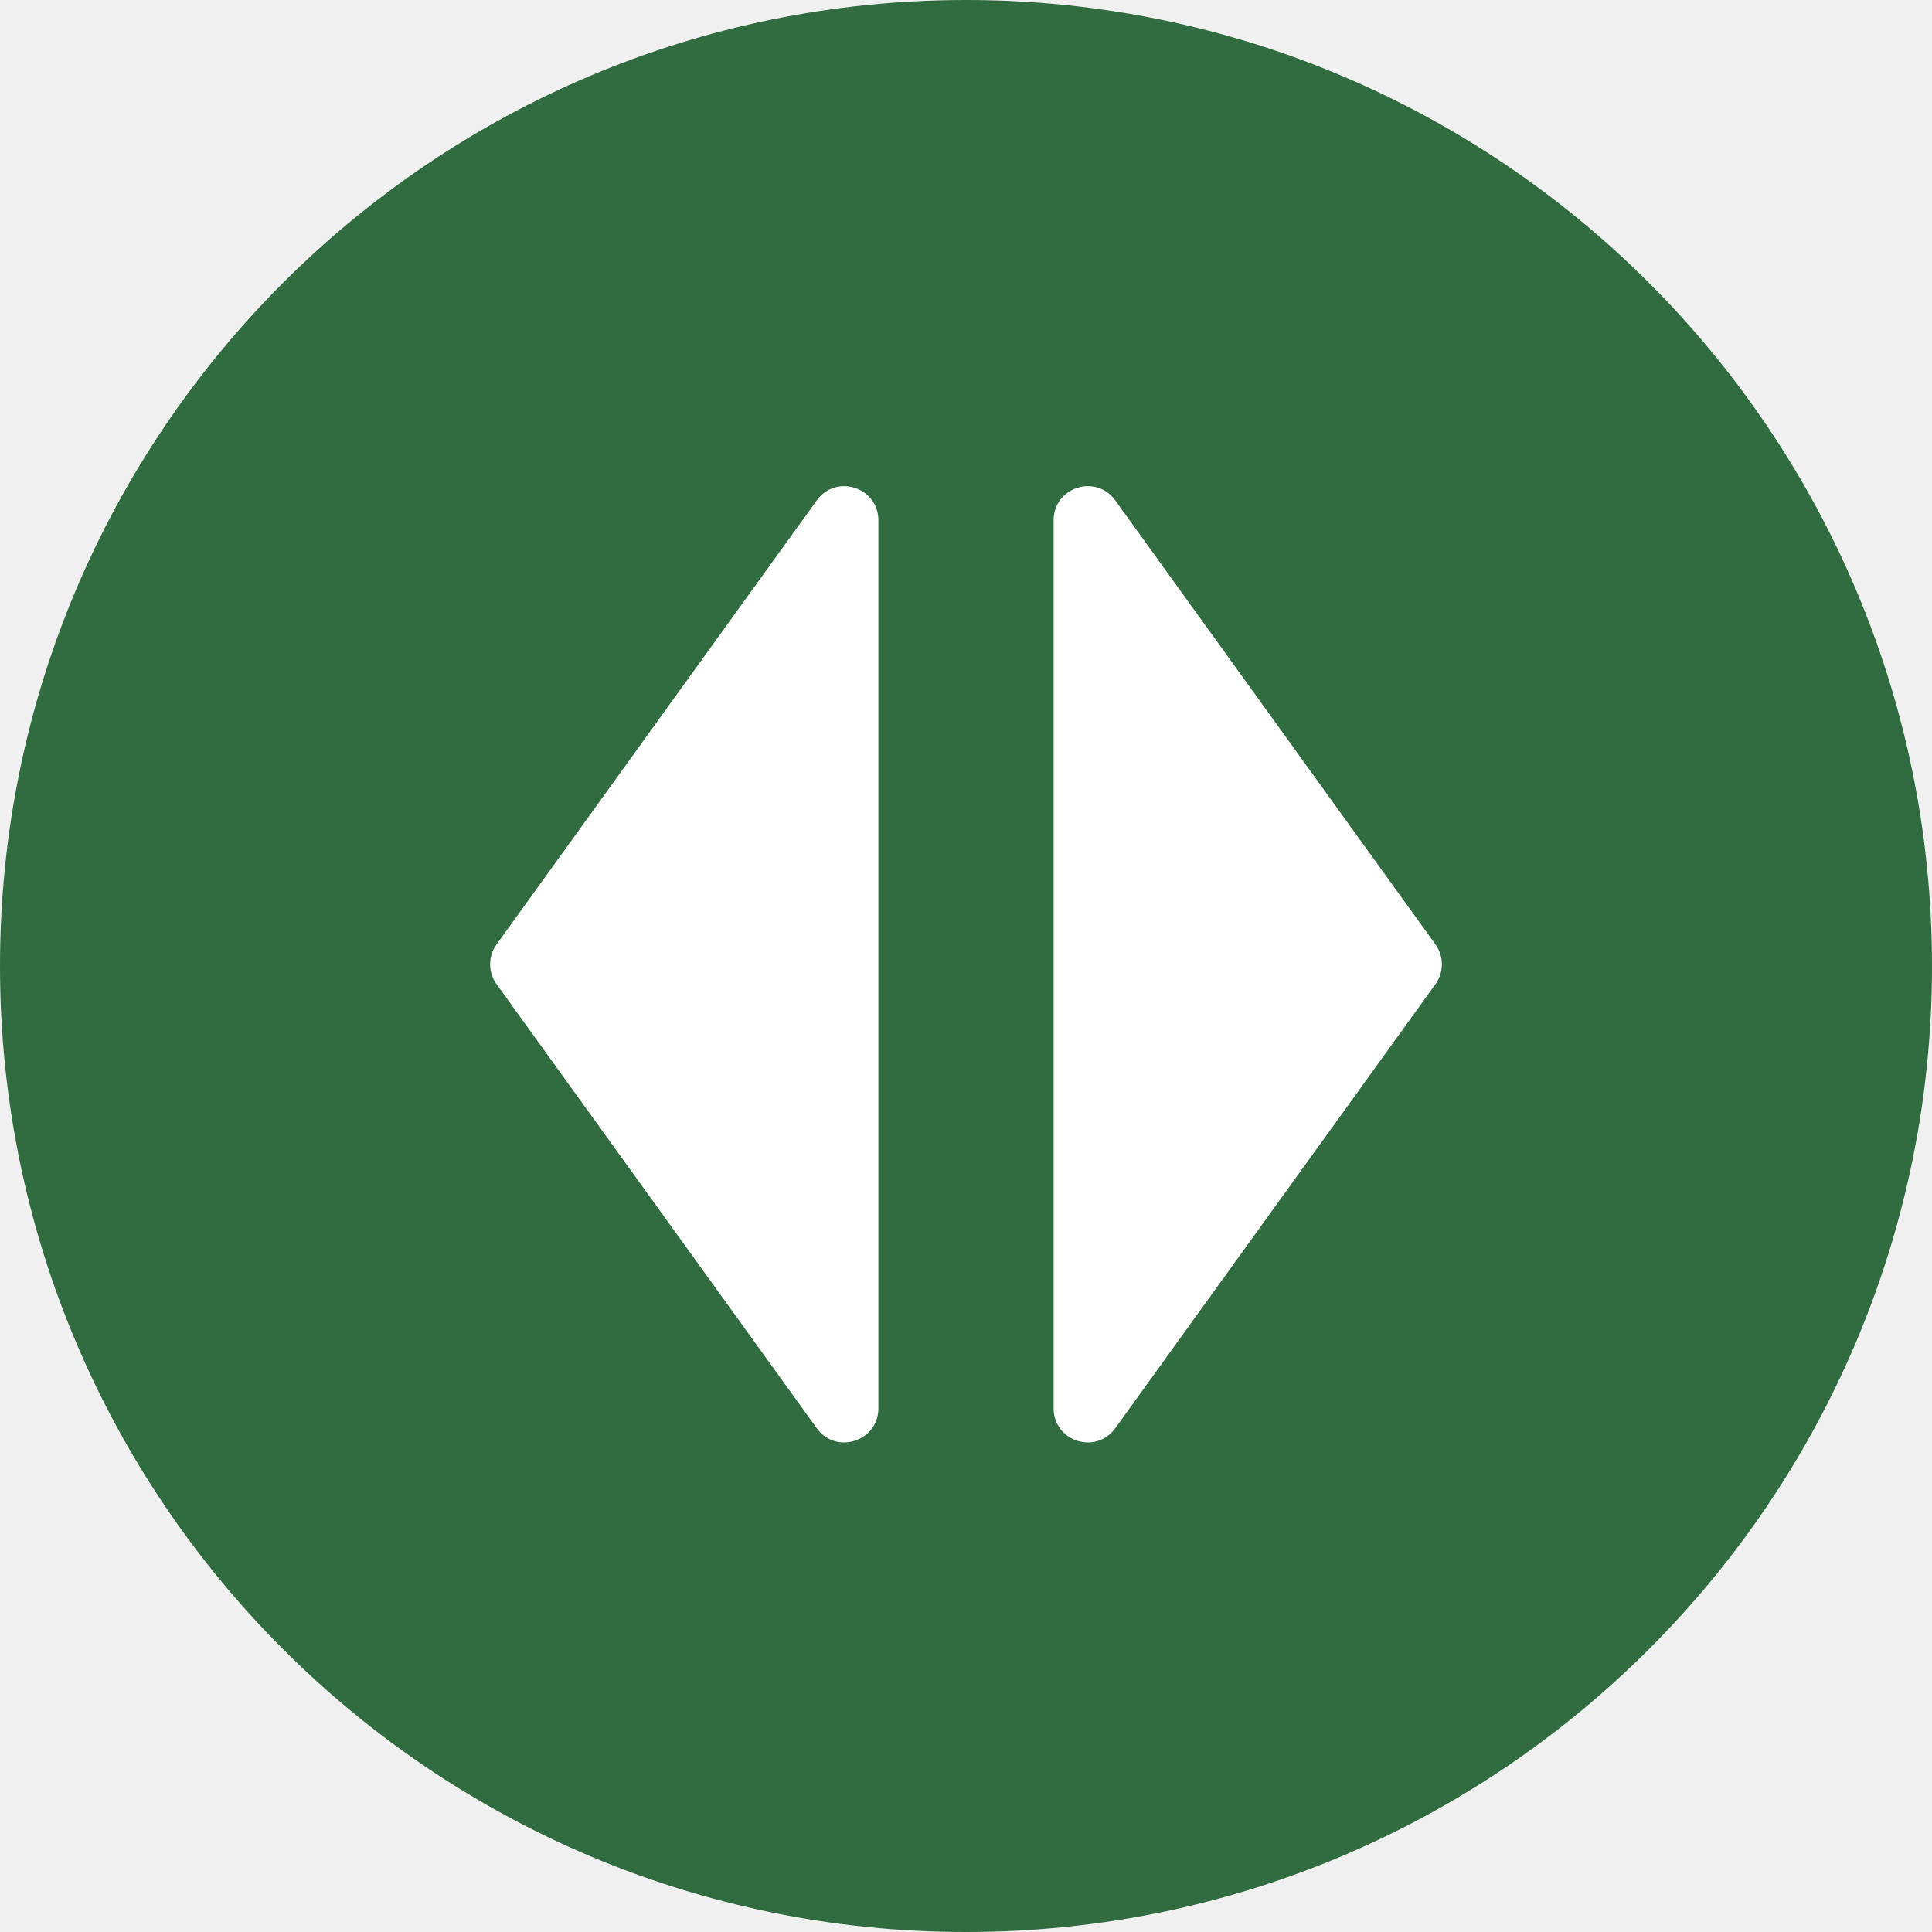
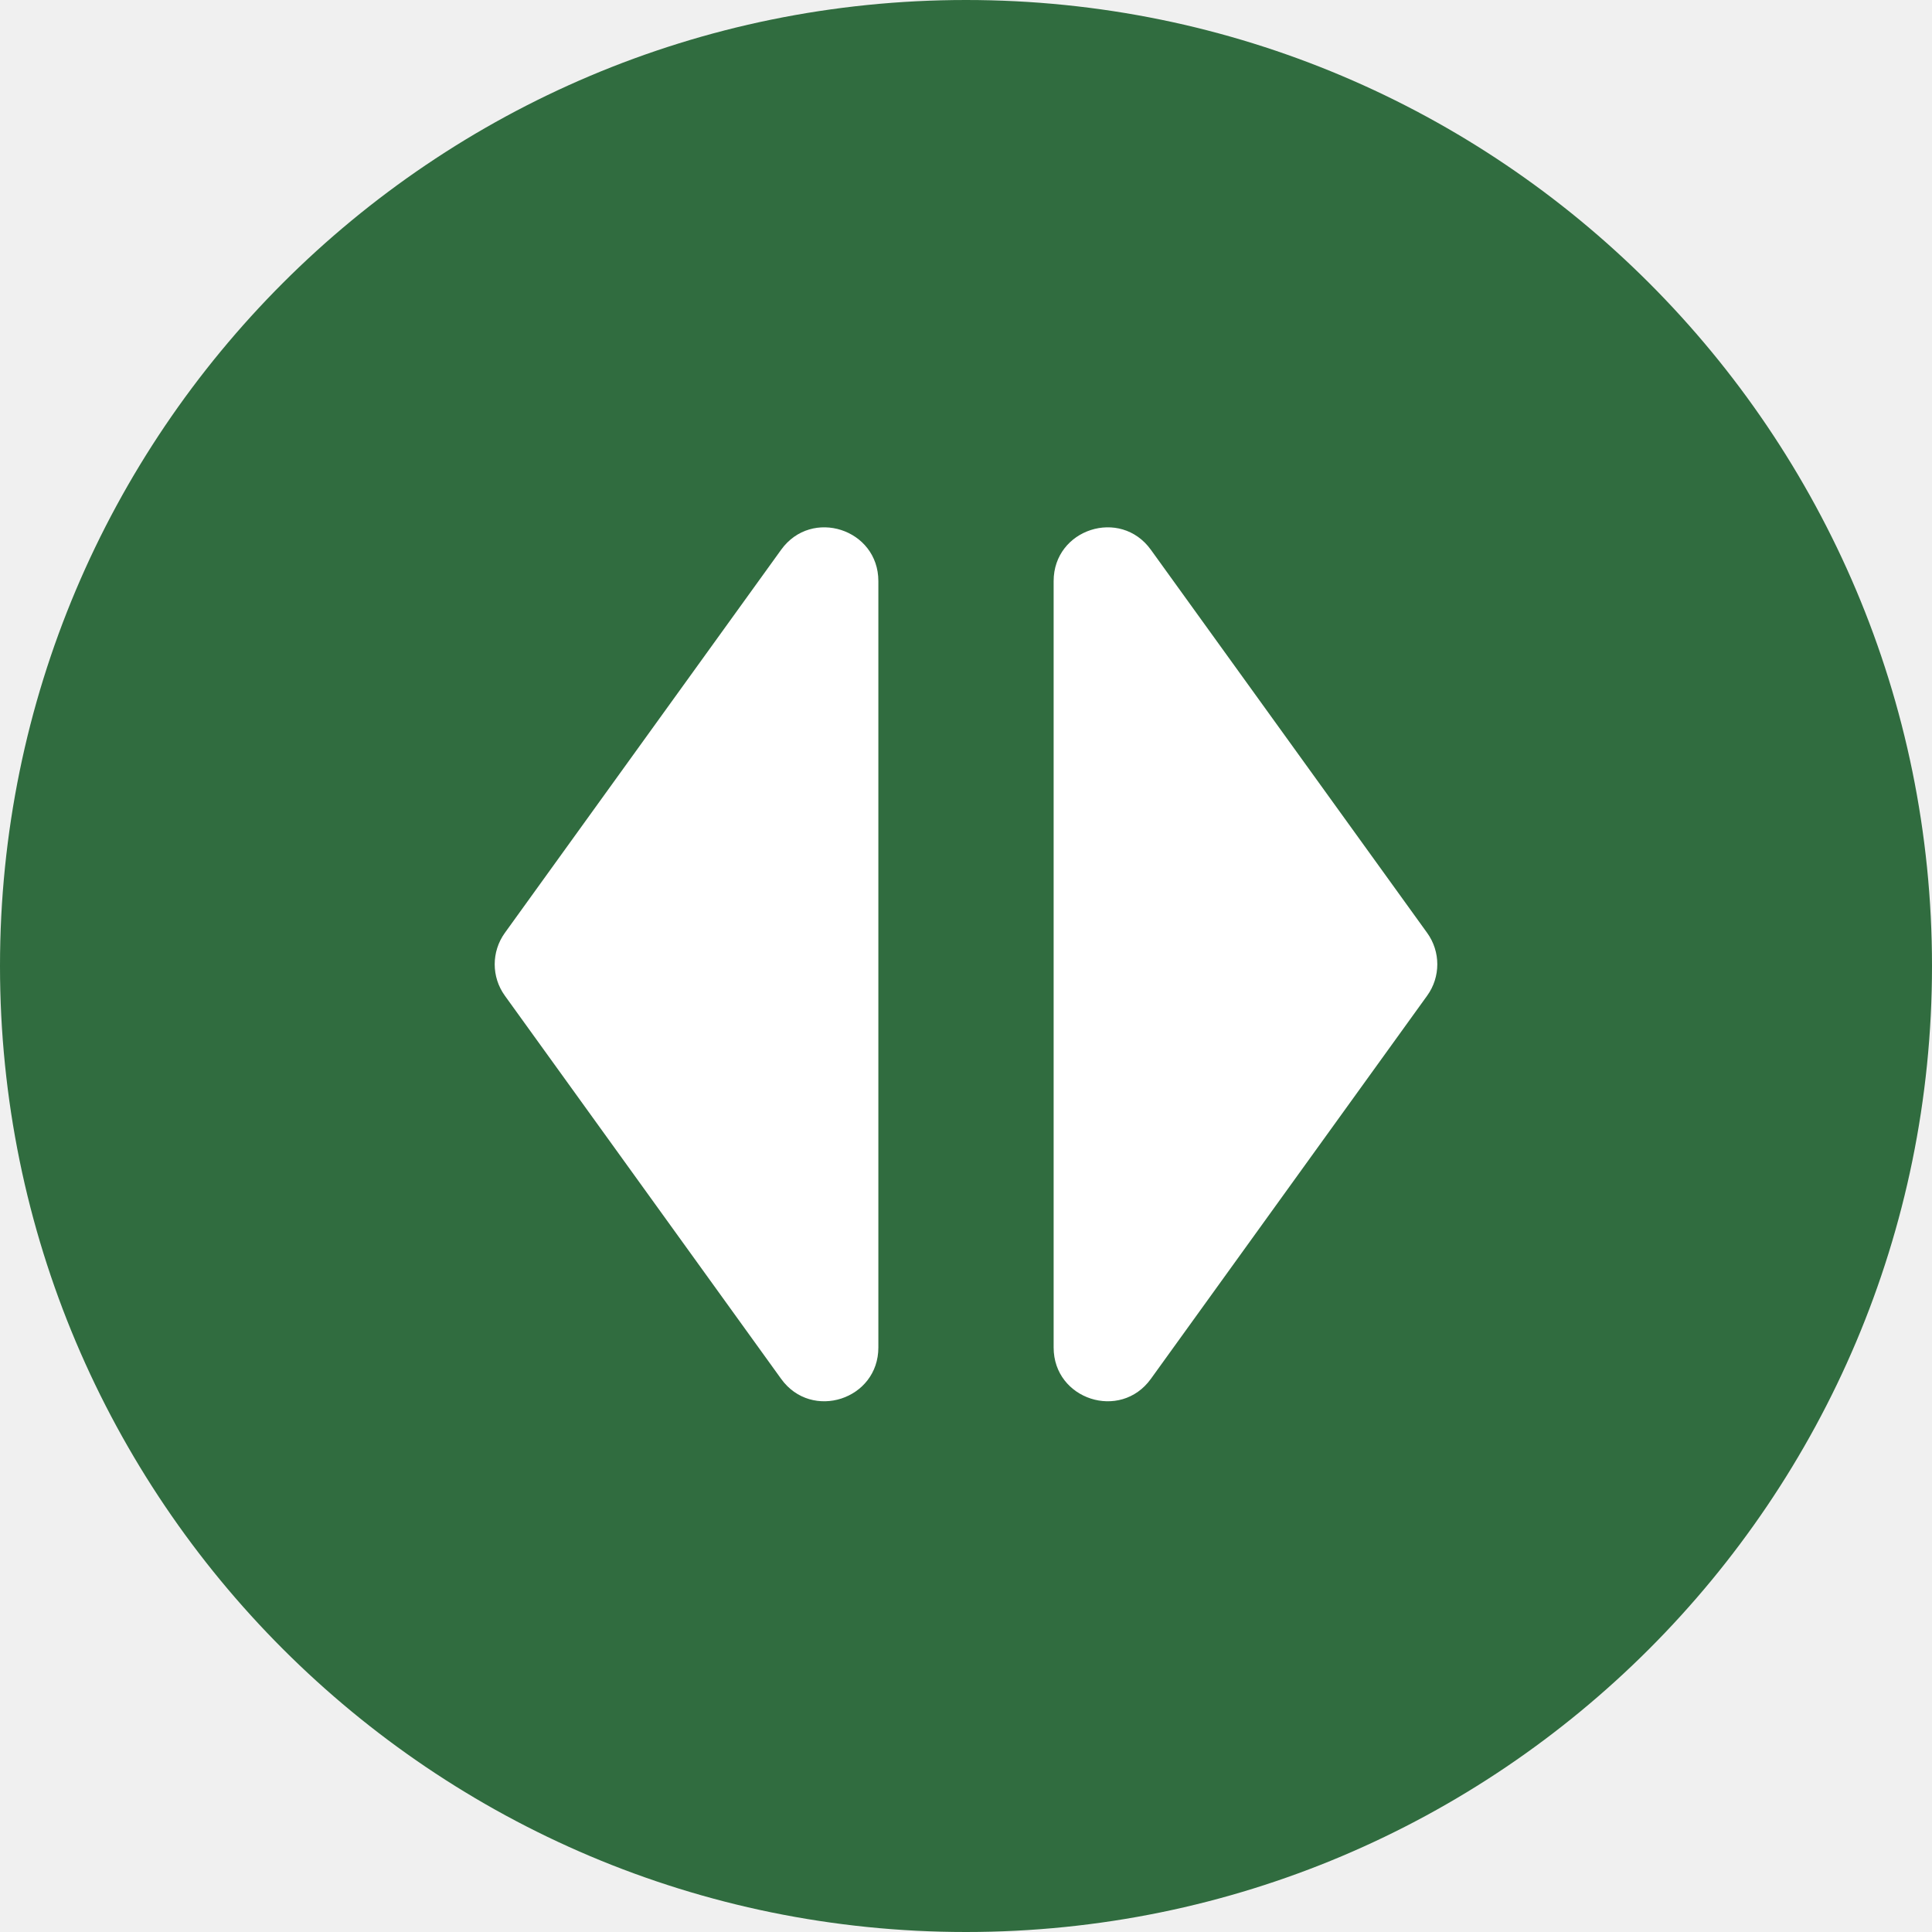
- <svg xmlns="http://www.w3.org/2000/svg" width="568" height="568" viewBox="0 0 568 568" fill="none">
-   <circle cx="284" cy="284" r="284" fill="#306C3F" />
-   <path d="M145.985 289.349C143.466 285.856 143.466 281.144 145.985 277.651L240.127 147.101C245.804 139.229 258.238 143.245 258.238 152.95V414.05C258.238 423.755 245.804 427.771 240.127 419.899L145.985 289.349Z" fill="white" />
-   <path d="M422.016 277.651C424.534 281.144 424.534 285.856 422.016 289.349L327.873 419.899C322.196 427.771 309.762 423.755 309.762 414.05V152.95C309.762 143.245 322.196 139.229 327.873 147.101L422.016 277.651Z" fill="white" />
+ <svg xmlns="http://www.w3.org/2000/svg" width="36" height="36" viewBox="0 0 36 36" fill="none">
+   <circle cx="18" cy="18" r="18" fill="#306C3F" />
+   <path d="M9.407 18.553C9.155 18.204 9.155 17.733 9.407 17.383L14.556 10.243C15.124 9.456 16.367 9.857 16.367 10.828V25.109C16.367 26.079 15.124 26.481 14.556 25.694L9.407 18.553Z" fill="white" />
+   <path d="M26.593 17.383C26.845 17.733 26.845 18.204 26.593 18.553L21.444 25.694C20.876 26.481 19.633 26.079 19.633 25.109V10.828C19.633 9.857 20.876 9.456 21.444 10.243L26.593 17.383Z" fill="white" />
</svg>
